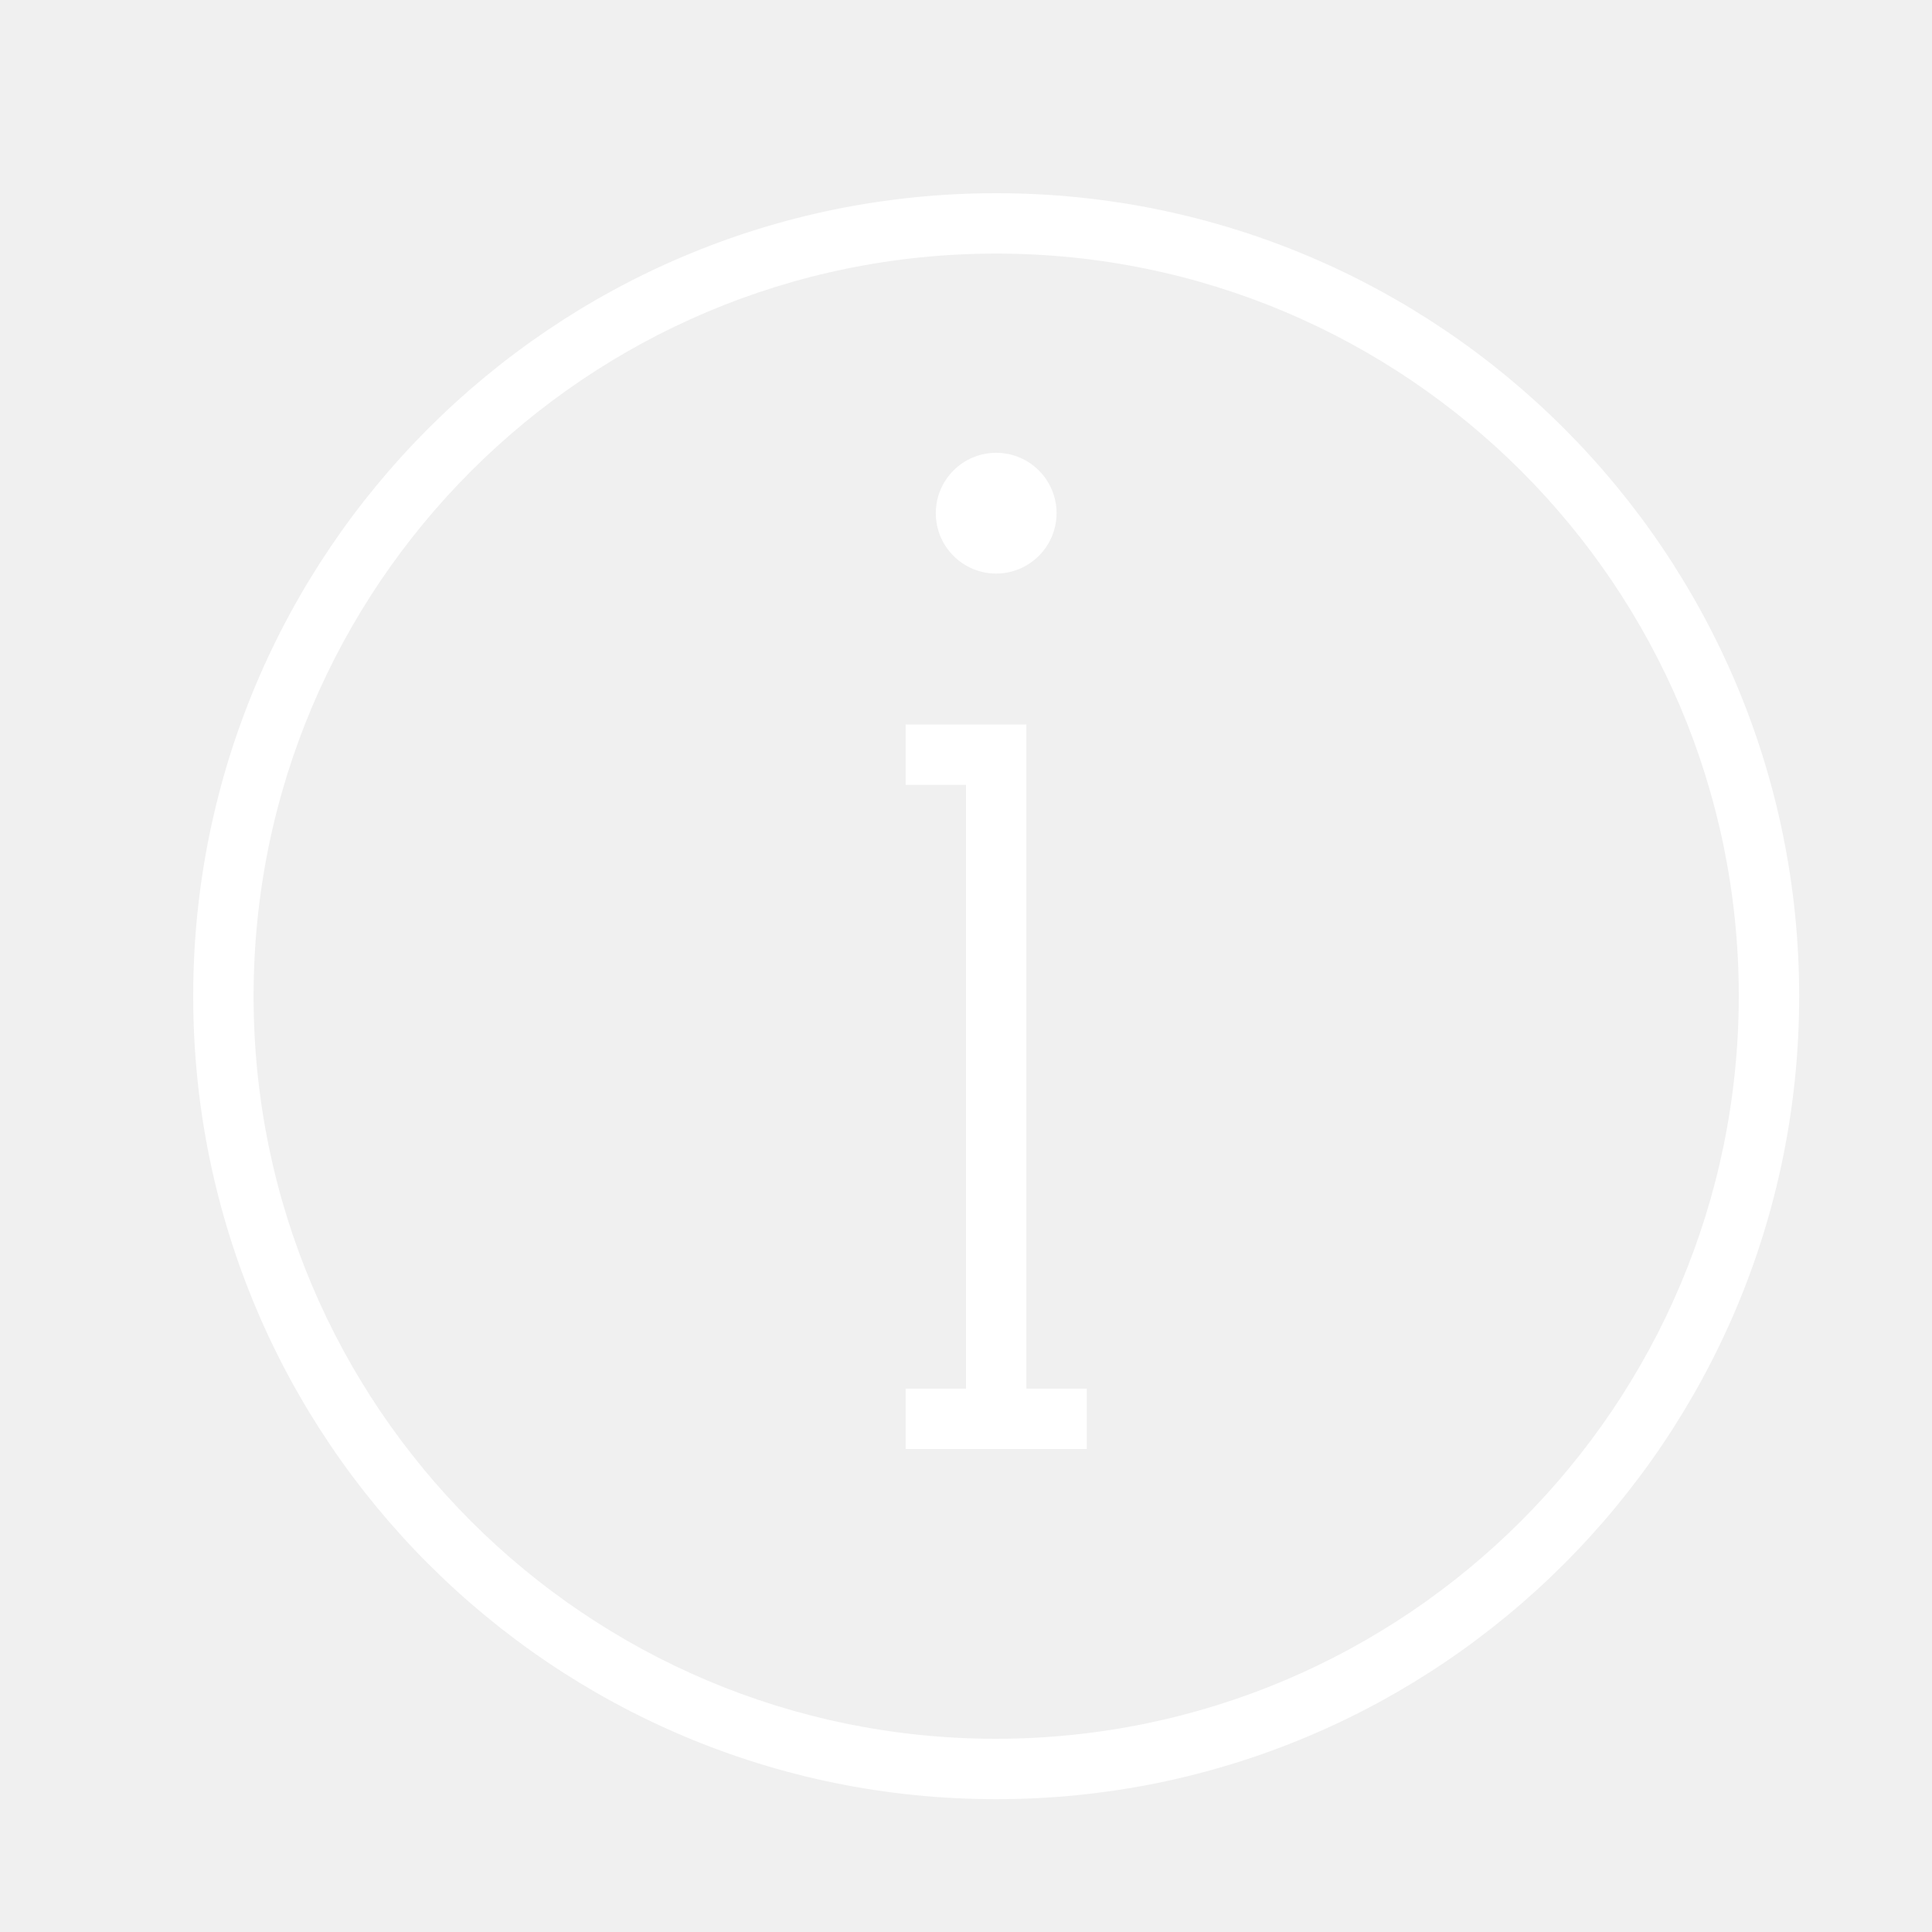
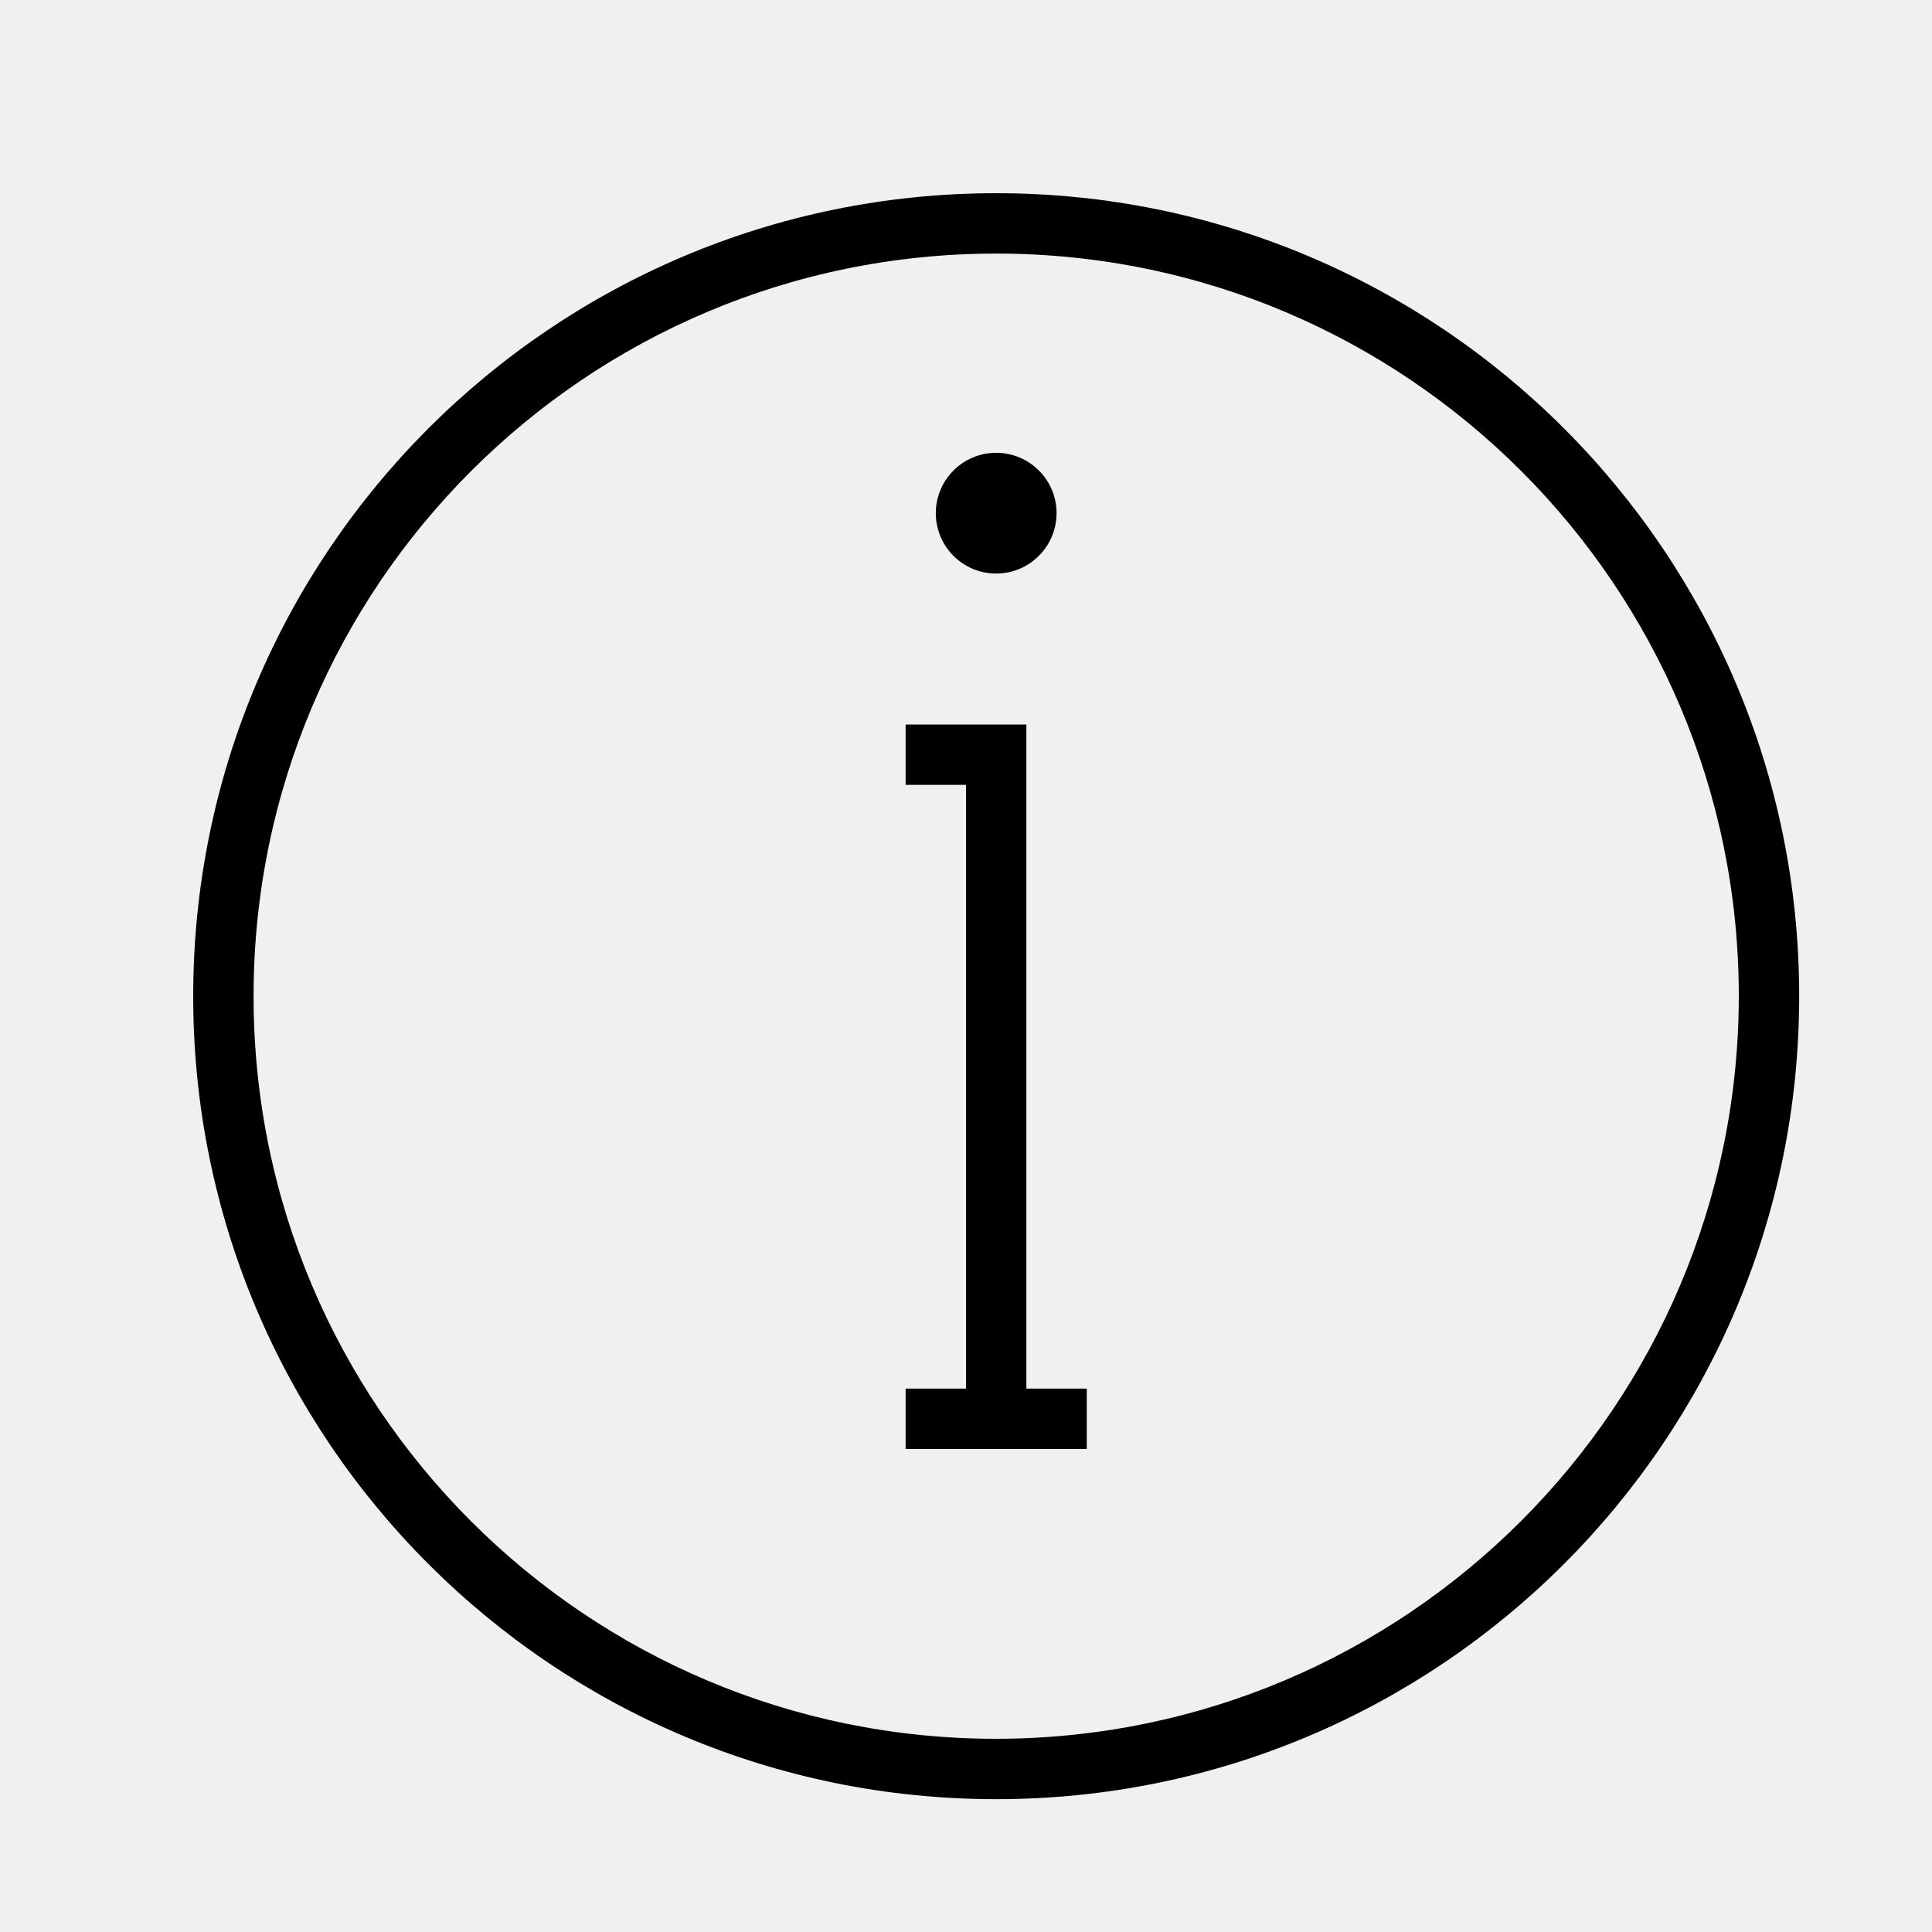
<svg xmlns="http://www.w3.org/2000/svg" viewBox="0 0 32 32">
-   <path fill="#ffffff" d="M16.5 9.5a1 1 0 1 1 1-1 1.002 1.002 0 0 1-1 1zM17 23V12h-2v1h1v10h-1v1h3v-1zm12.8-6.5A13.3 13.3 0 1 1 16.5 3.2a13.3 13.3 0 0 1 13.3 13.3zm-1 0a12.3 12.3 0 1 0-12.3 12.3 12.314 12.314 0 0 0 12.3-12.3z" />
+   <path d="M16.5 9.5a1 1 0 1 1 1-1 1.002 1.002 0 0 1-1 1zM17 23V12h-2v1h1v10h-1v1h3v-1zm12.8-6.5A13.3 13.3 0 1 1 16.5 3.2a13.3 13.3 0 0 1 13.3 13.3zm-1 0a12.3 12.3 0 1 0-12.3 12.3 12.314 12.314 0 0 0 12.3-12.3z" />
  <path fill="none" d="M0 0h32v32H0z" />
</svg>
